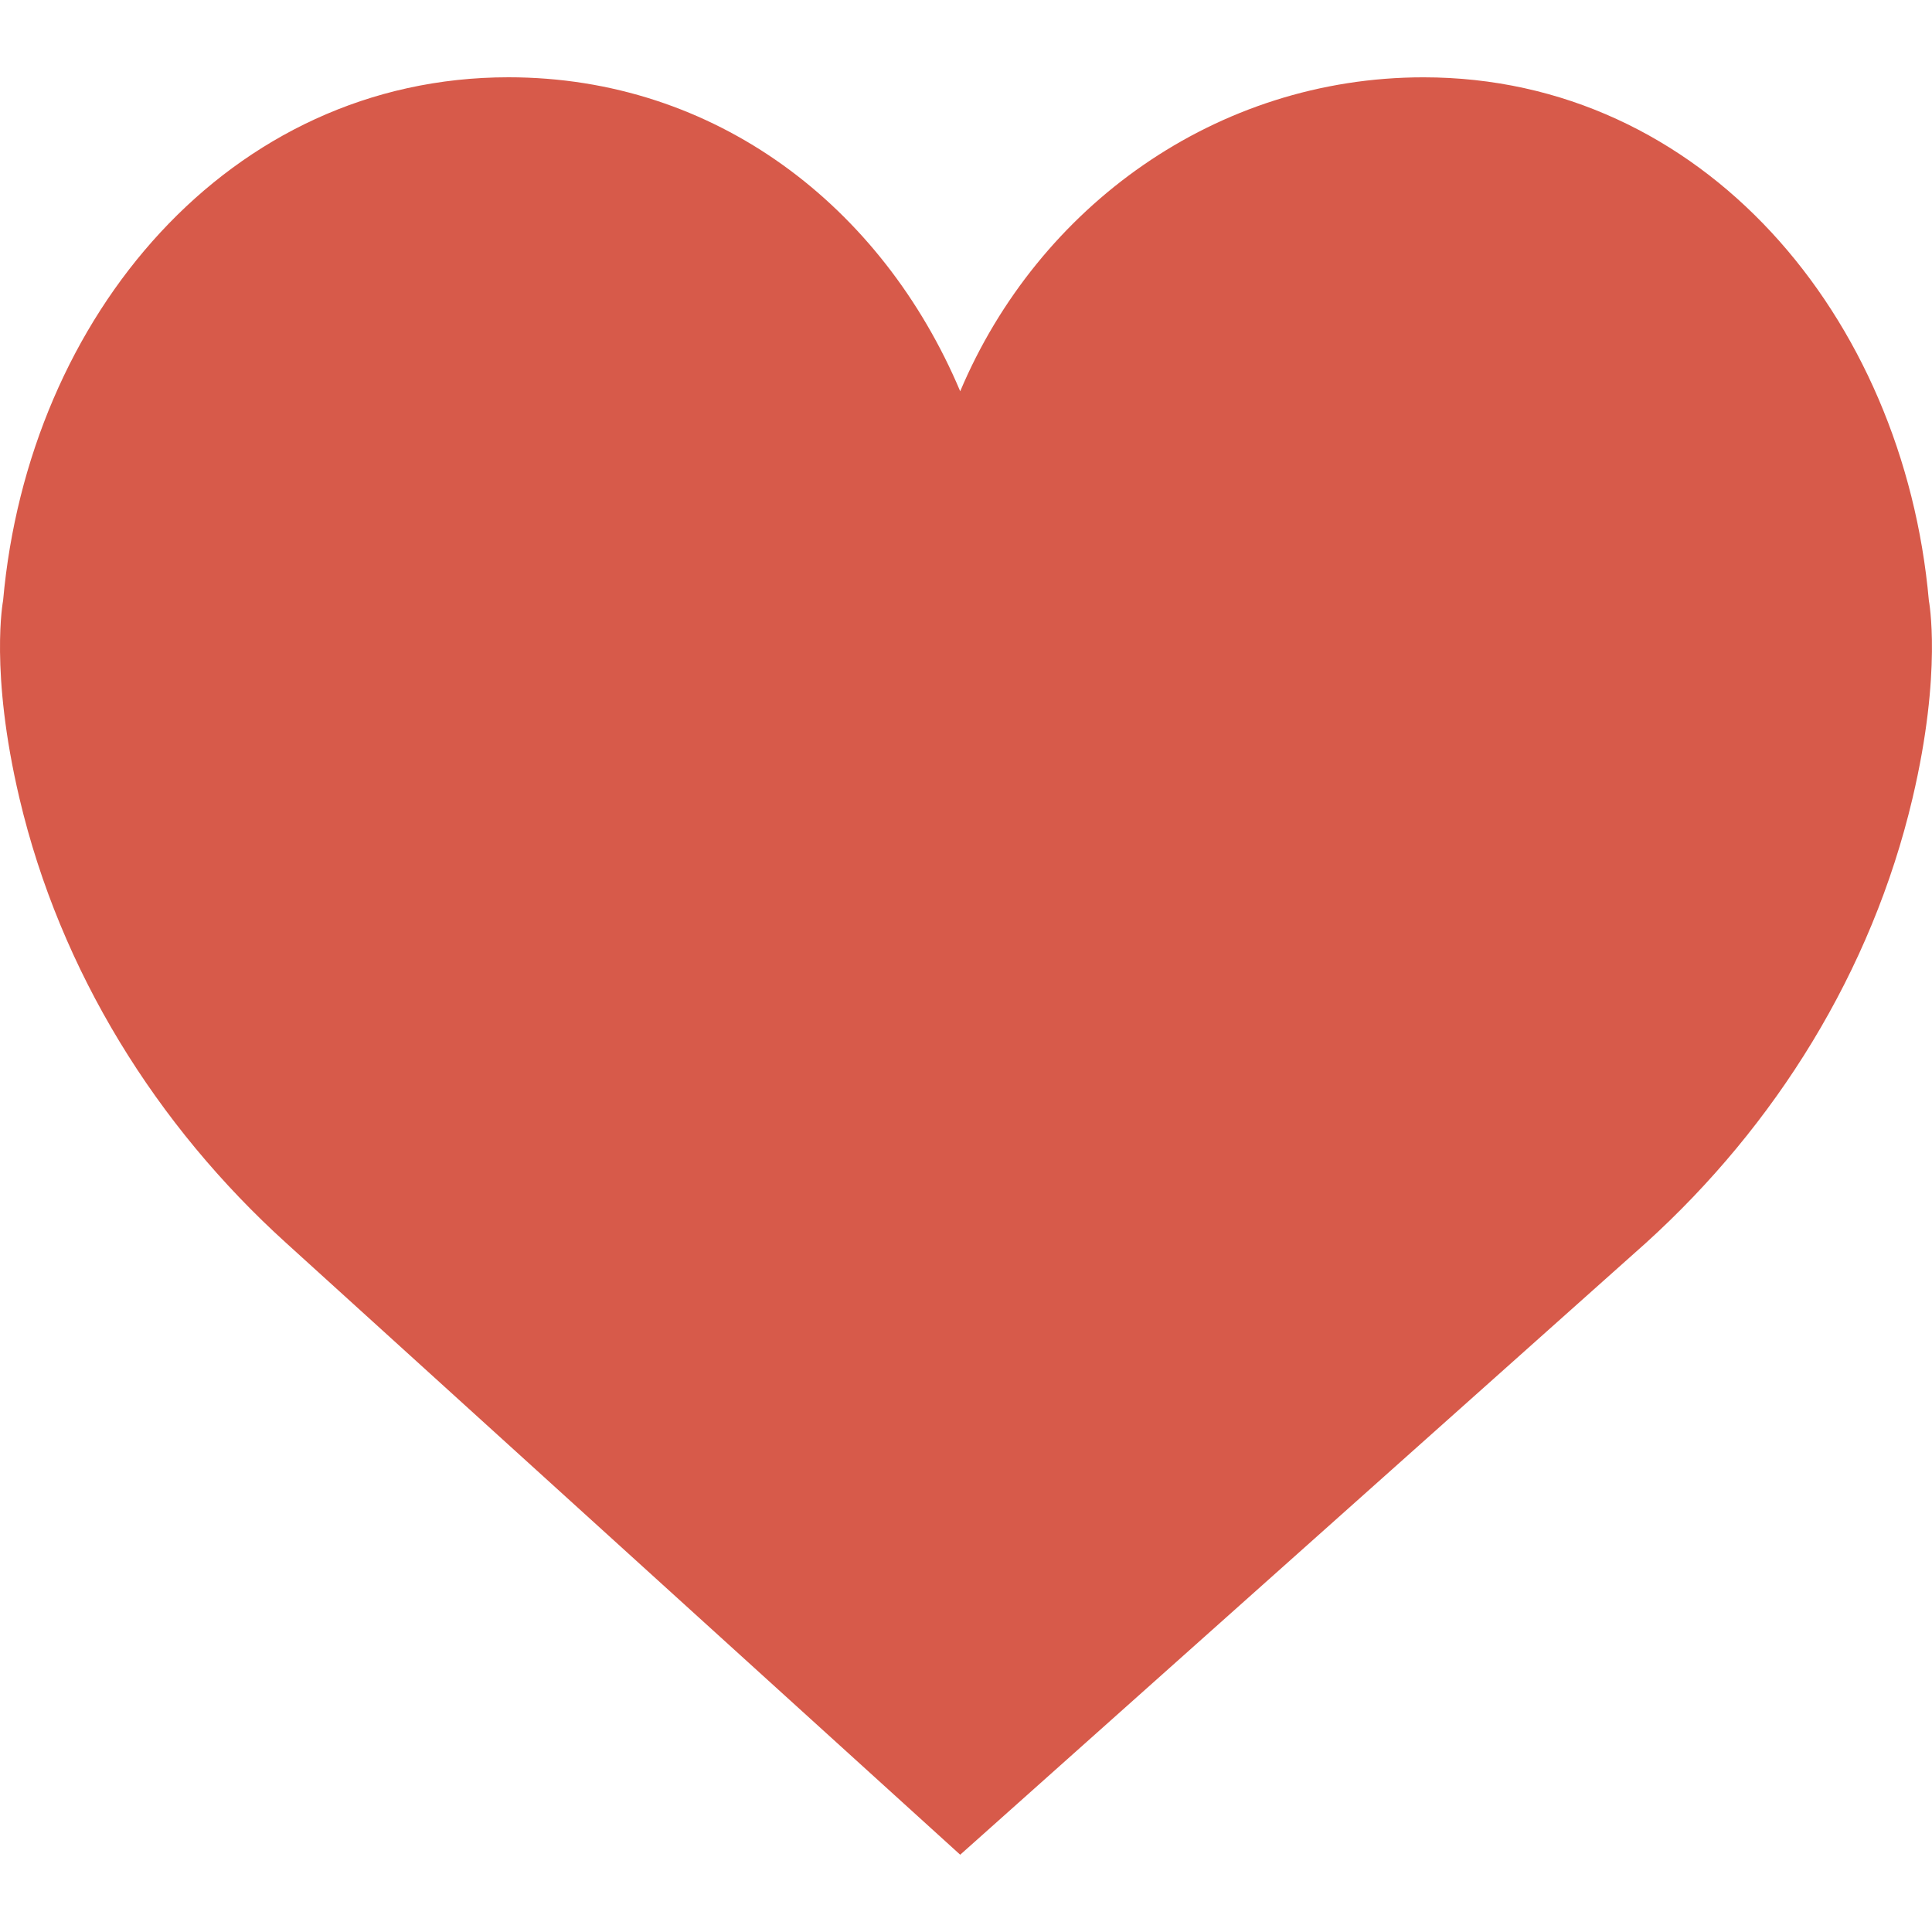
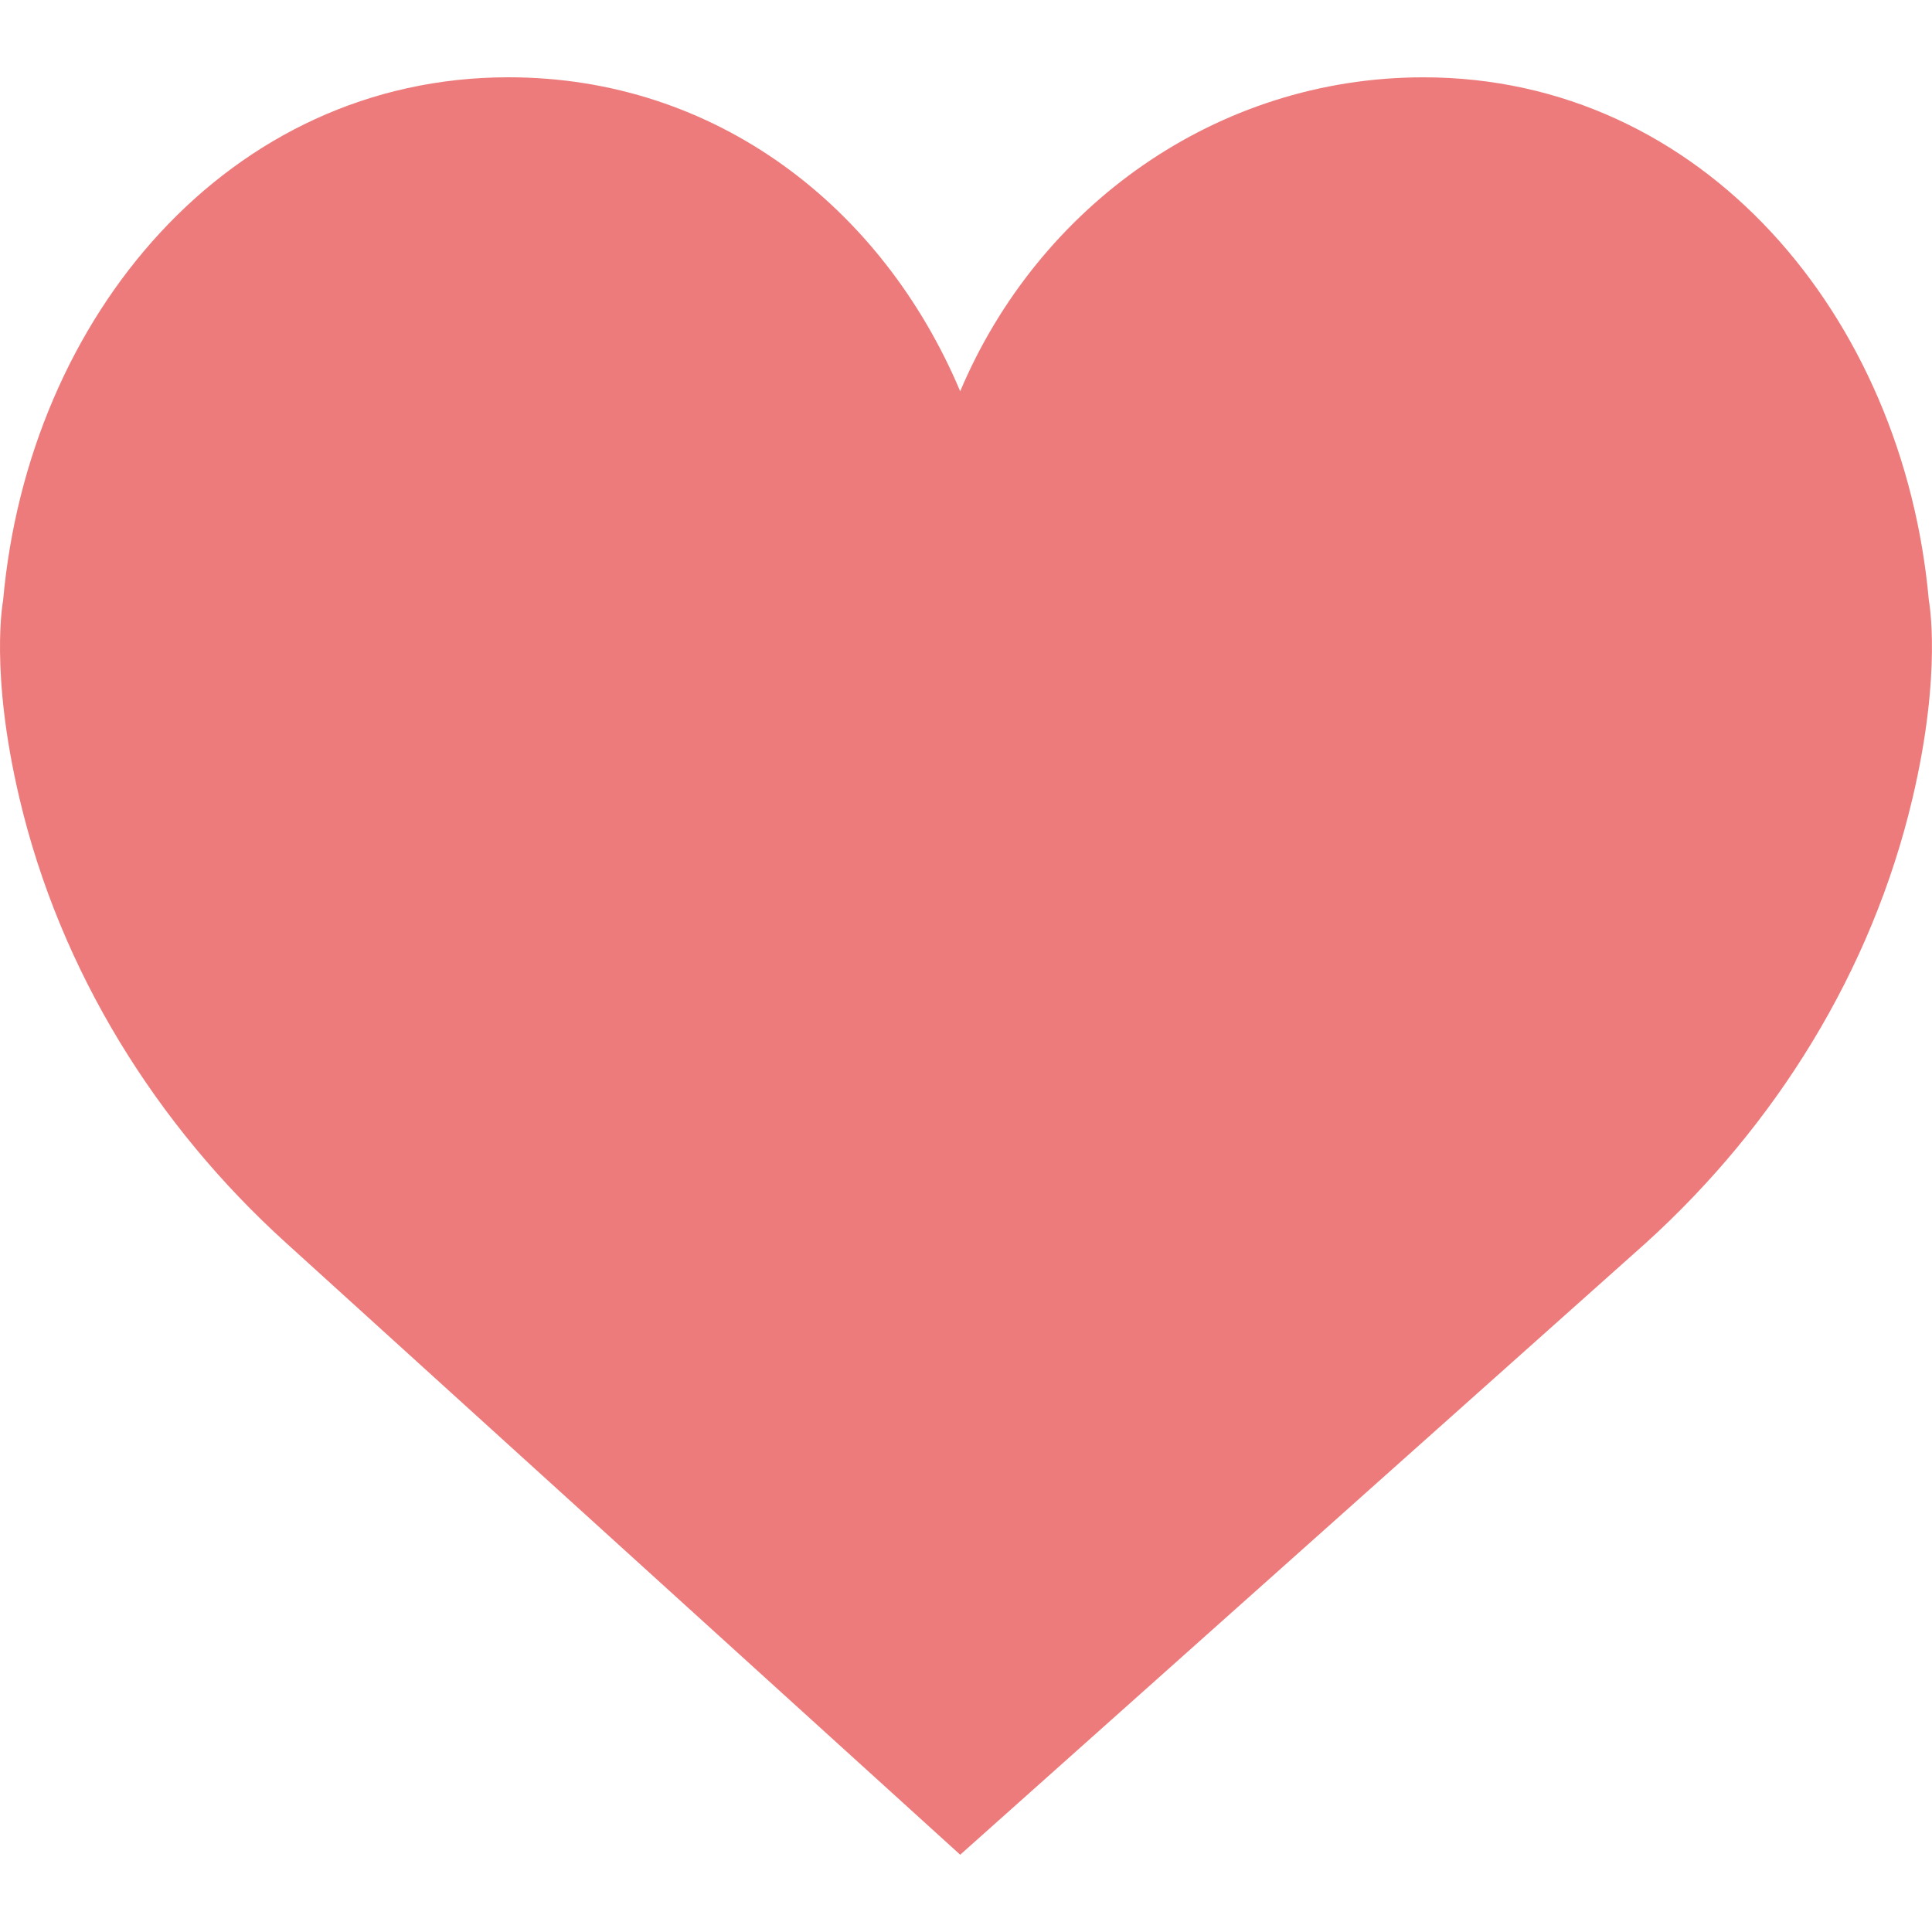
<svg xmlns="http://www.w3.org/2000/svg" version="1.1" id="Capa_1" x="0px" y="0px" viewBox="0 0 50 50" style="enable-background:new 0 0 50 50;" xml:space="preserve">
-   <path style="fill:#D75A4A;" d="M24.85,10.126c2.018-4.783,6.628-8.125,11.99-8.125c7.223,0,12.425,6.179,13.079,13.543  c0,0,0.353,1.828-0.424,5.119c-1.058,4.482-3.545,8.464-6.898,11.503L24.85,48L7.402,32.165c-3.353-3.038-5.84-7.021-6.898-11.503  c-0.777-3.291-0.424-5.119-0.424-5.119C0.734,8.179,5.936,2,13.159,2C18.522,2,22.832,5.343,24.85,10.126z" />
-   <g>
- </g>
-   <g>
- </g>
-   <g>
- </g>
-   <g>
- </g>
-   <g>
- </g>
-   <g>
- </g>
-   <g>
- </g>
-   <g>
- </g>
-   <g>
- </g>
-   <g>
- </g>
-   <g>
- </g>
-   <g>
- </g>
-   <g>
- </g>
-   <g>
- </g>
-   <g>
- </g>
+   <path style="fill:#ee7b7b;" d="M24.85,10.126c2.018-4.783,6.628-8.125,11.99-8.125c7.223,0,12.425,6.179,13.079,13.543  c0,0,0.353,1.828-0.424,5.119c-1.058,4.482-3.545,8.464-6.898,11.503L24.85,48L7.402,32.165c-3.353-3.038-5.84-7.021-6.898-11.503  c-0.777-3.291-0.424-5.119-0.424-5.119C0.734,8.179,5.936,2,13.159,2C18.522,2,22.832,5.343,24.85,10.126z" />
</svg>
